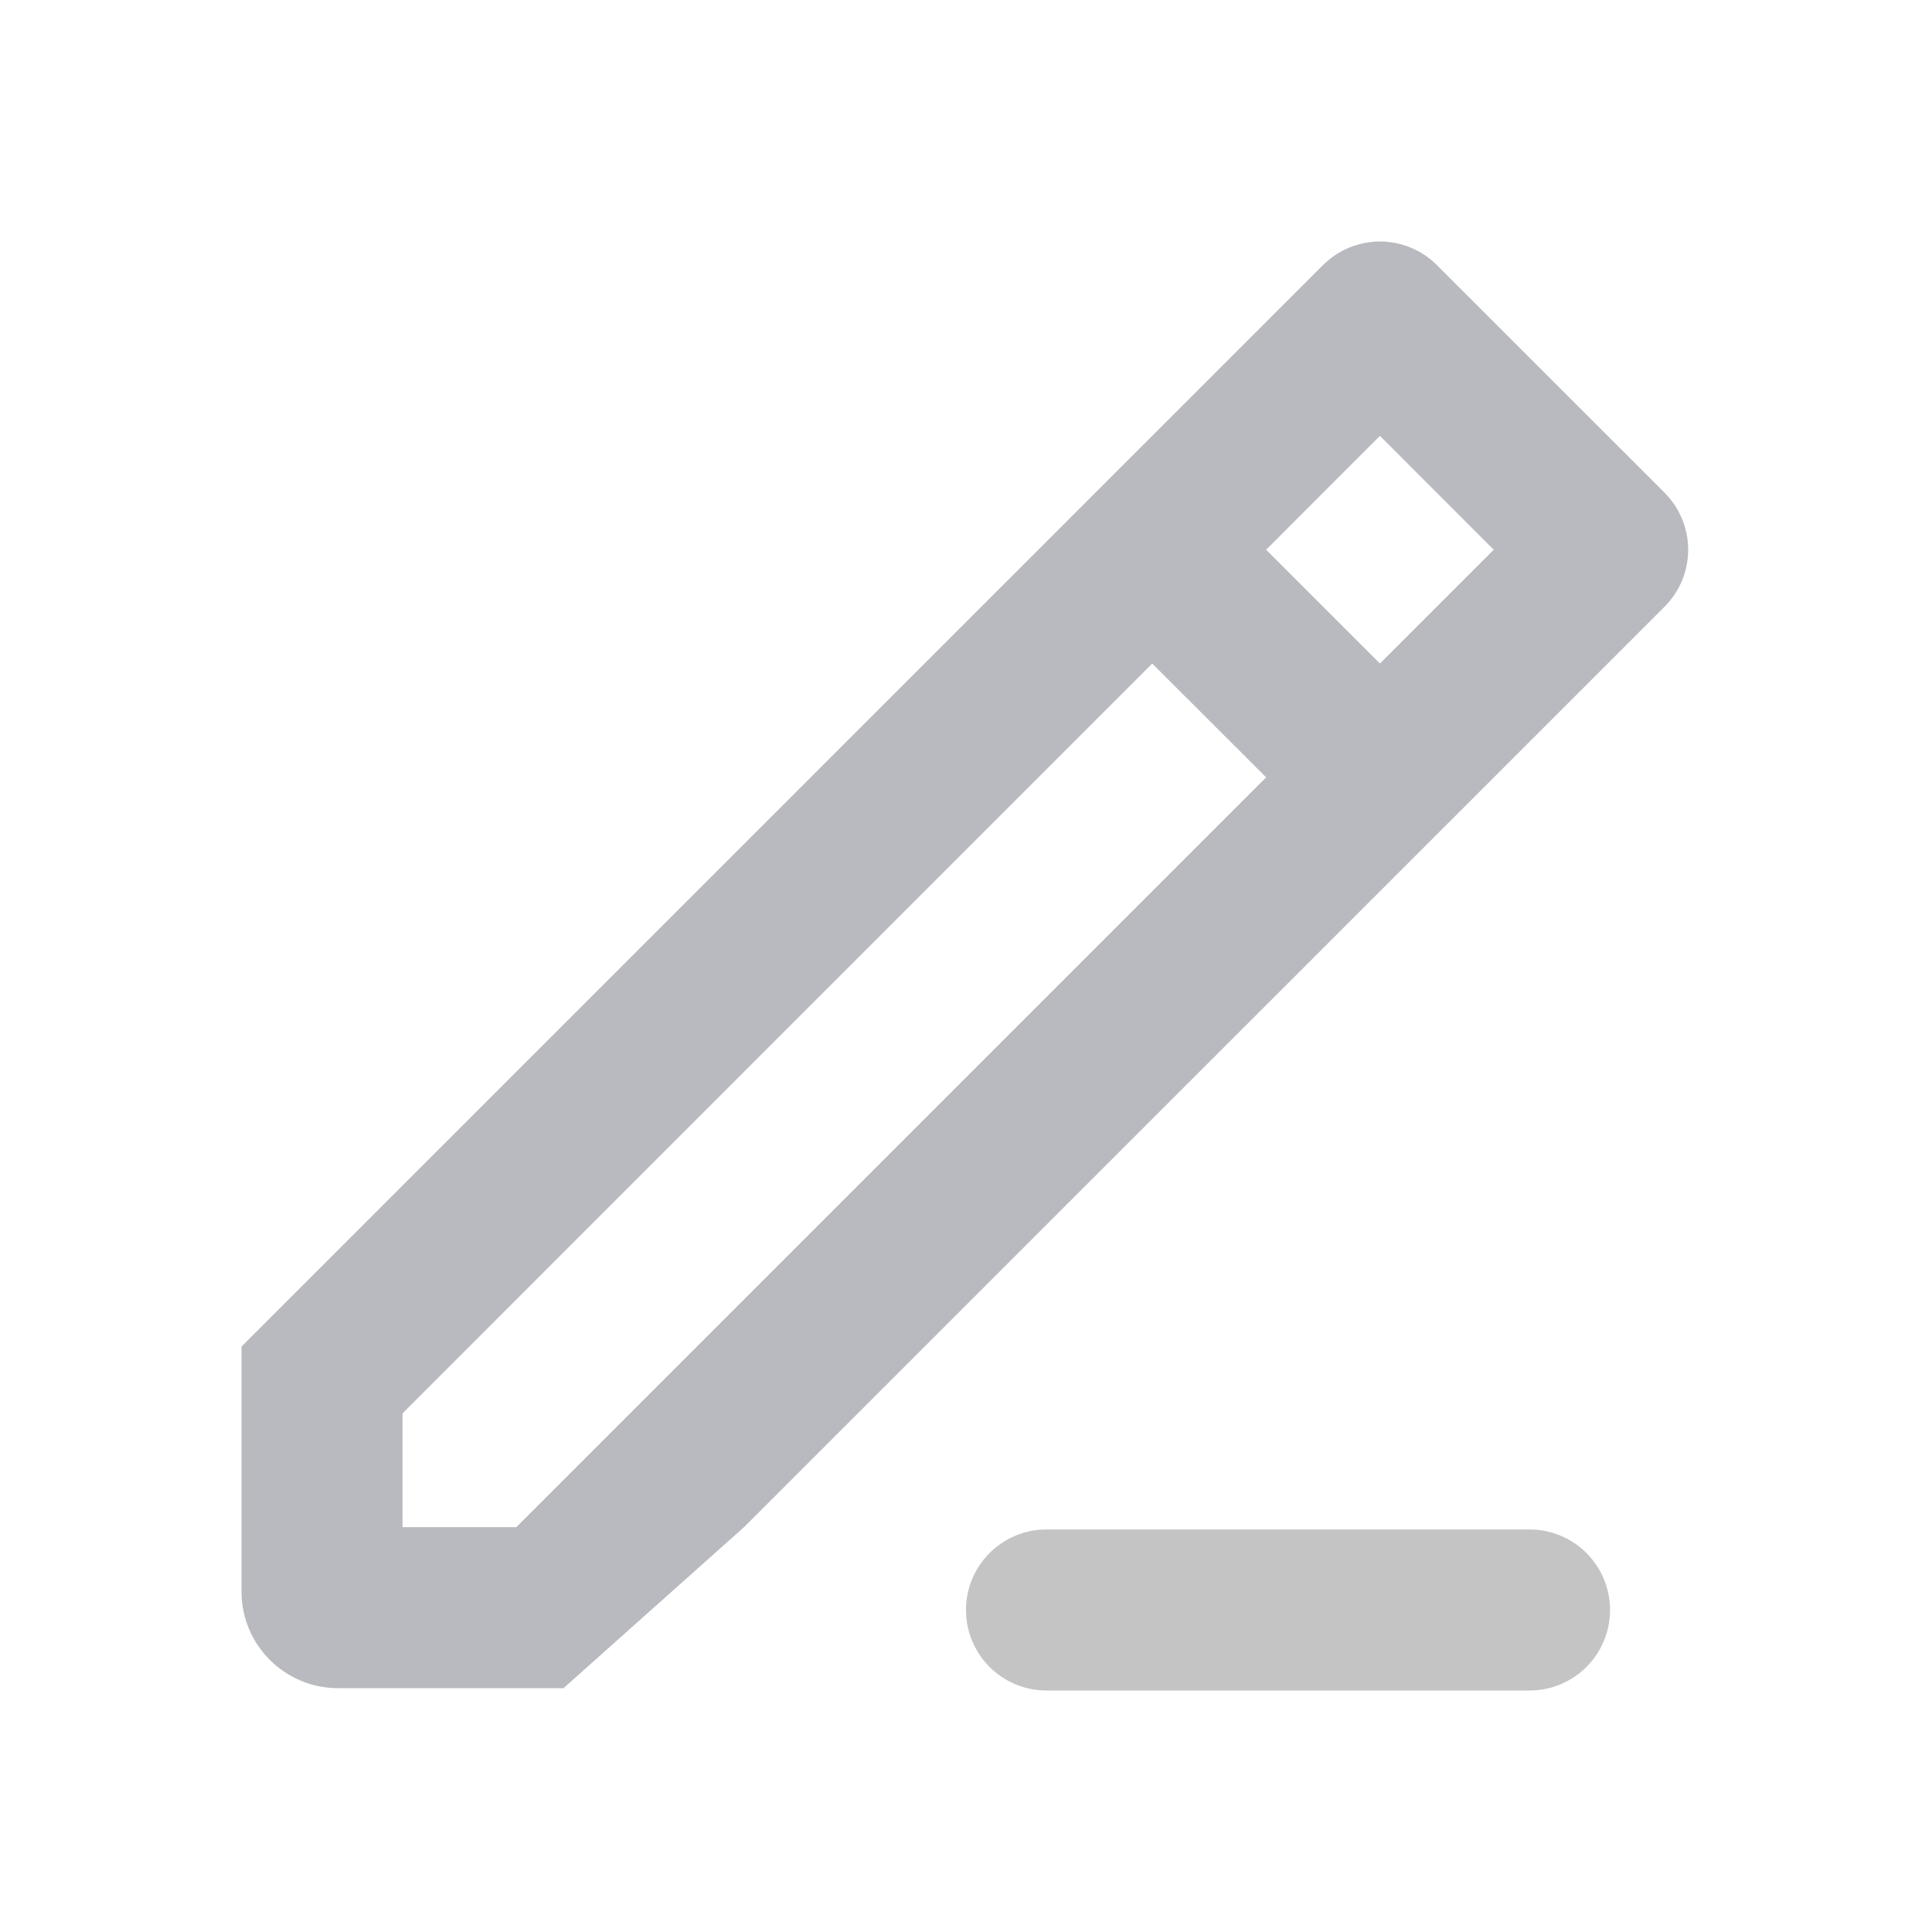
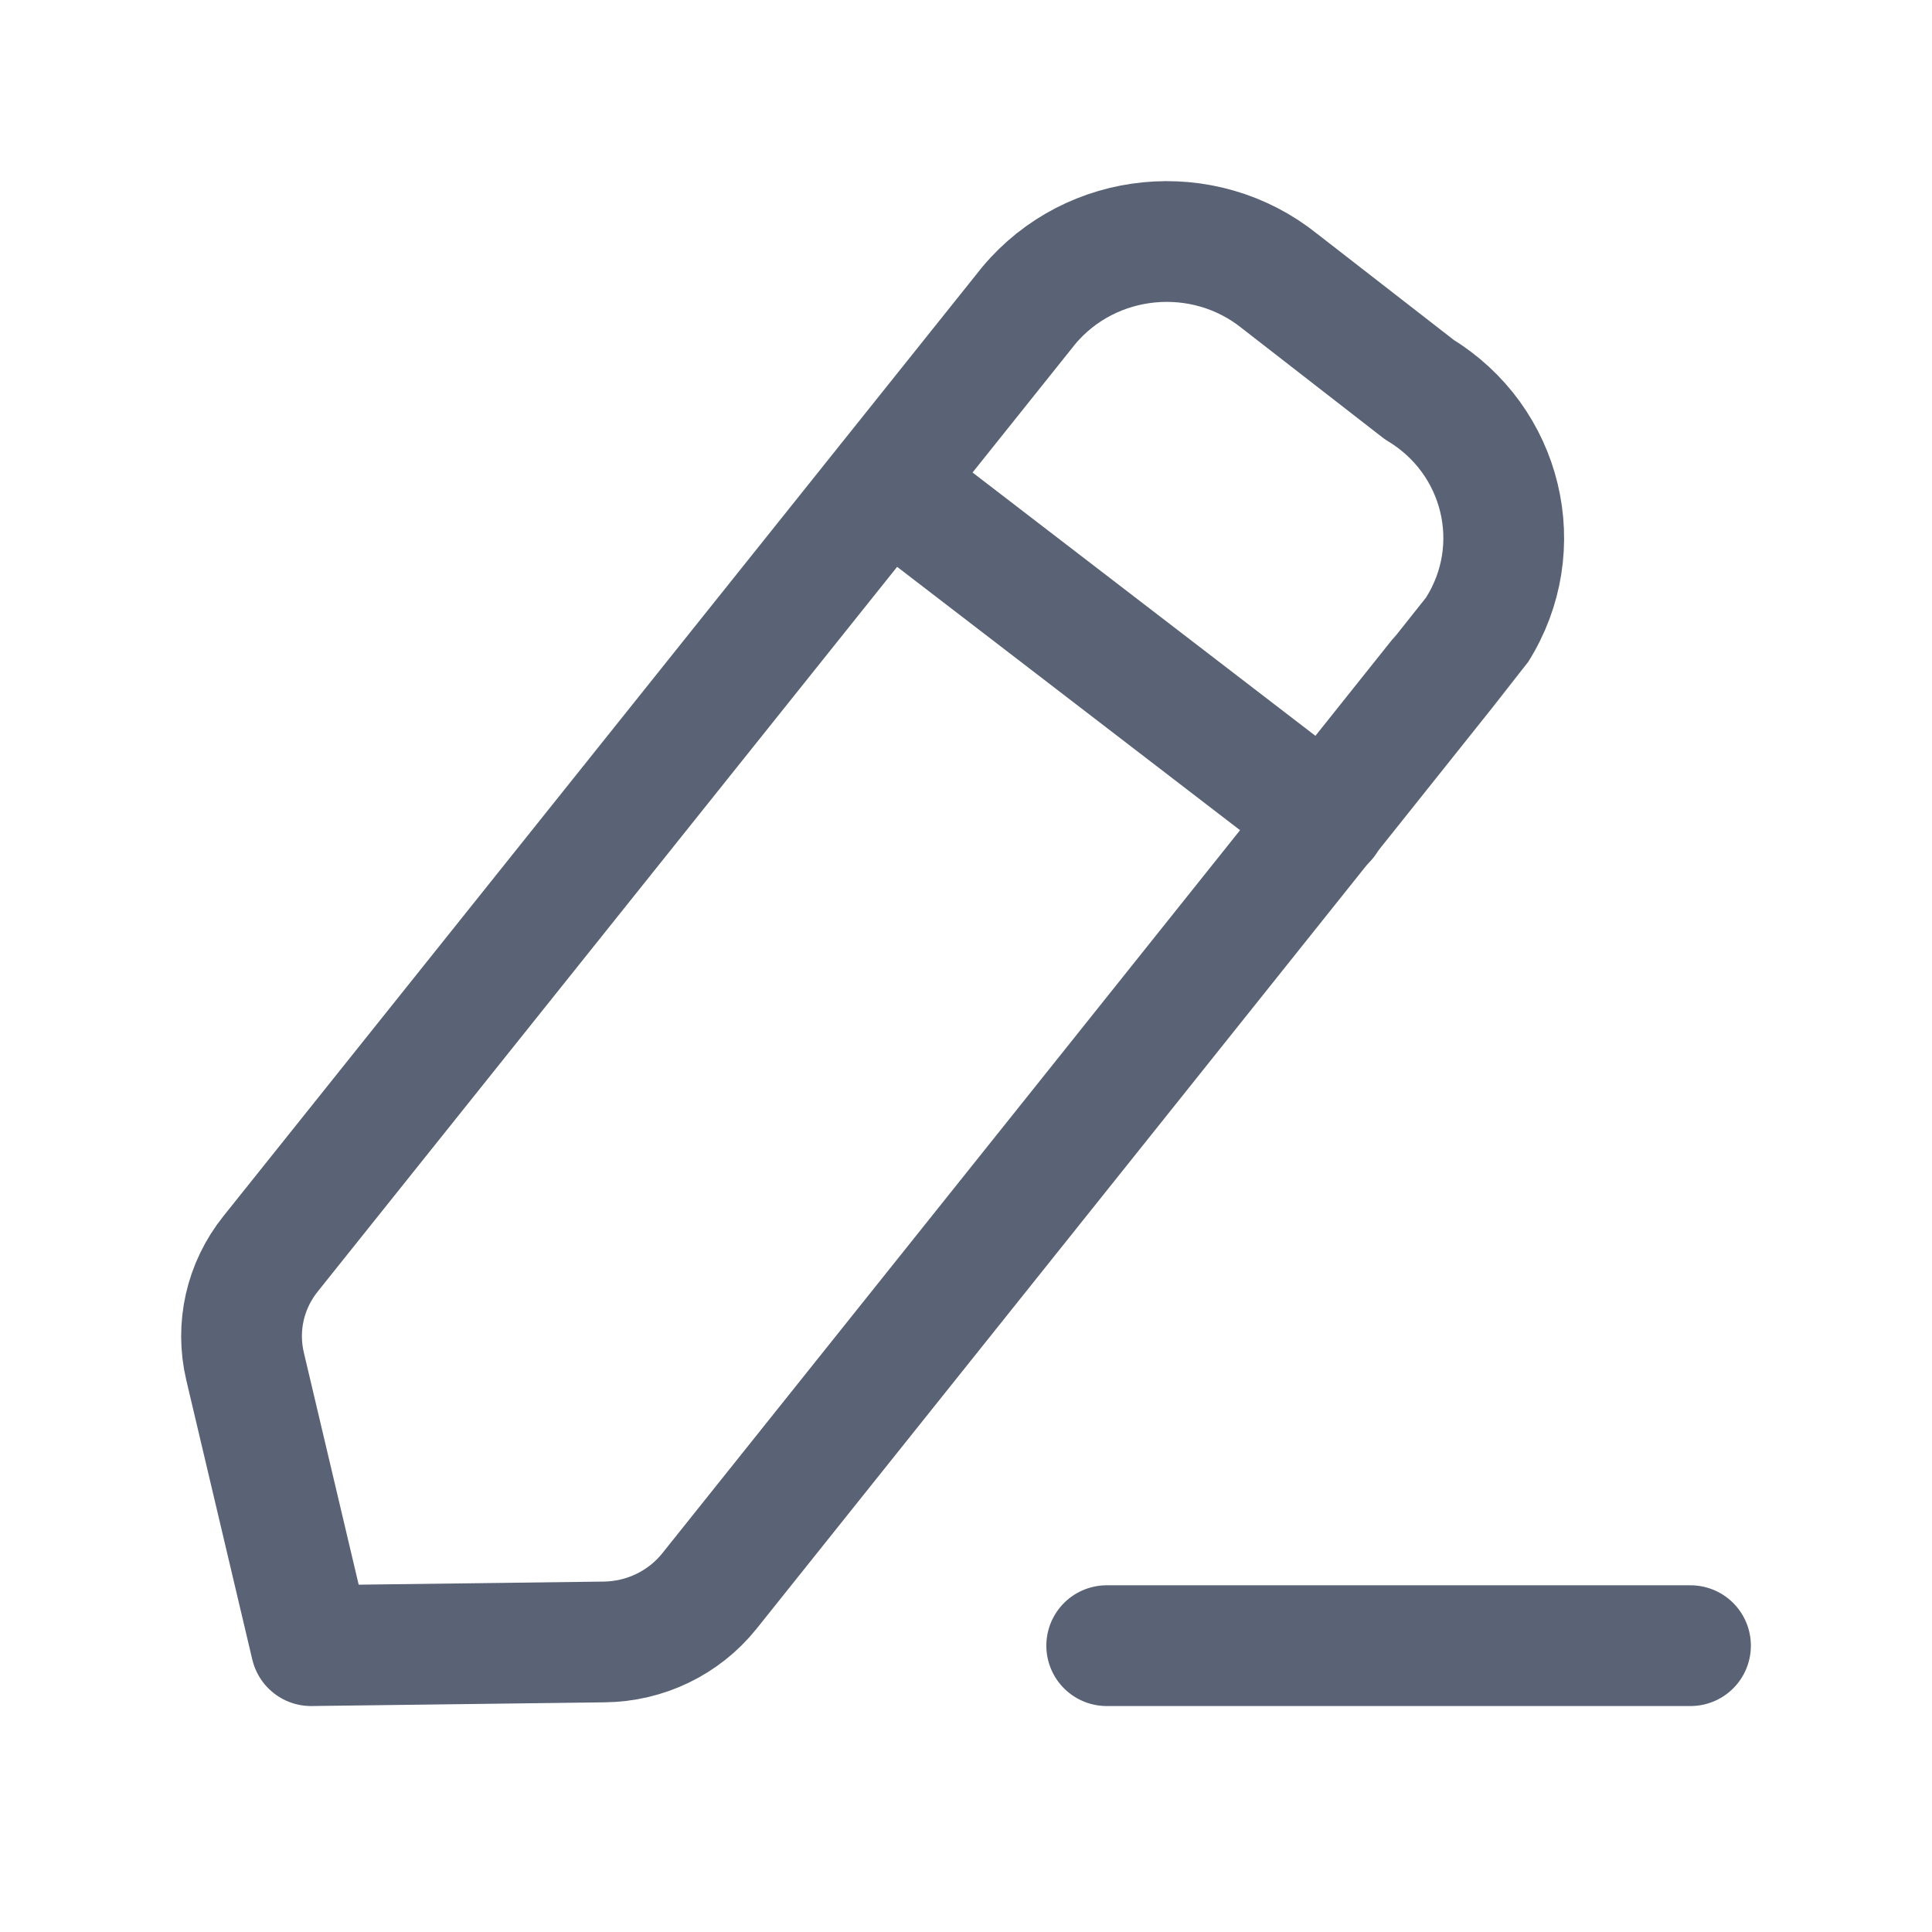
- <svg xmlns="http://www.w3.org/2000/svg" width="20" height="20" viewBox="0 0 20 20" fill="none">
-   <path d="M4.167 15.809H5.345L13.107 8.047L11.928 6.869L4.167 14.631V15.809ZM5.833 17.476H3.5C2.948 17.476 2.5 17.028 2.5 16.476V13.94L13.696 2.744C13.852 2.588 14.064 2.5 14.285 2.5C14.506 2.5 14.718 2.588 14.874 2.744L17.232 5.101C17.388 5.258 17.476 5.47 17.476 5.691C17.476 5.912 17.388 6.124 17.232 6.28L7.702 15.809L5.833 17.476ZM13.107 5.691L14.285 6.869L15.463 5.691L14.285 4.512L13.107 5.691Z" fill="#B8BABF" />
-   <rect x="10" y="15.833" width="6.667" height="1.667" rx="0.833" fill="#C4C4C4" />
+ <svg xmlns="http://www.w3.org/2000/svg" width="24" height="24" viewBox="0 0 24 24" fill="none">
+   <path d="M13.748 20.443H21" stroke="#596375" stroke-width="1.5" stroke-linecap="round" stroke-linejoin="round" />
+   <path fill-rule="evenodd" clip-rule="evenodd" d="M12.78 3.795C13.556 2.868 14.95 2.732 15.896 3.492C15.948 3.533 17.63 4.839 17.63 4.839C18.669 5.467 18.992 6.803 18.349 7.823C18.315 7.877 8.812 19.765 8.812 19.765C8.496 20.159 8.016 20.392 7.503 20.397L3.864 20.443L3.044 16.972C2.929 16.484 3.044 15.972 3.36 15.577L12.78 3.795Z" stroke="#596375" stroke-width="1.5" stroke-linecap="round" stroke-linejoin="round" />
+   <path d="M11.021 6.001L16.473 10.188" stroke="#596375" stroke-width="1.5" stroke-linecap="round" stroke-linejoin="round" />
</svg>
